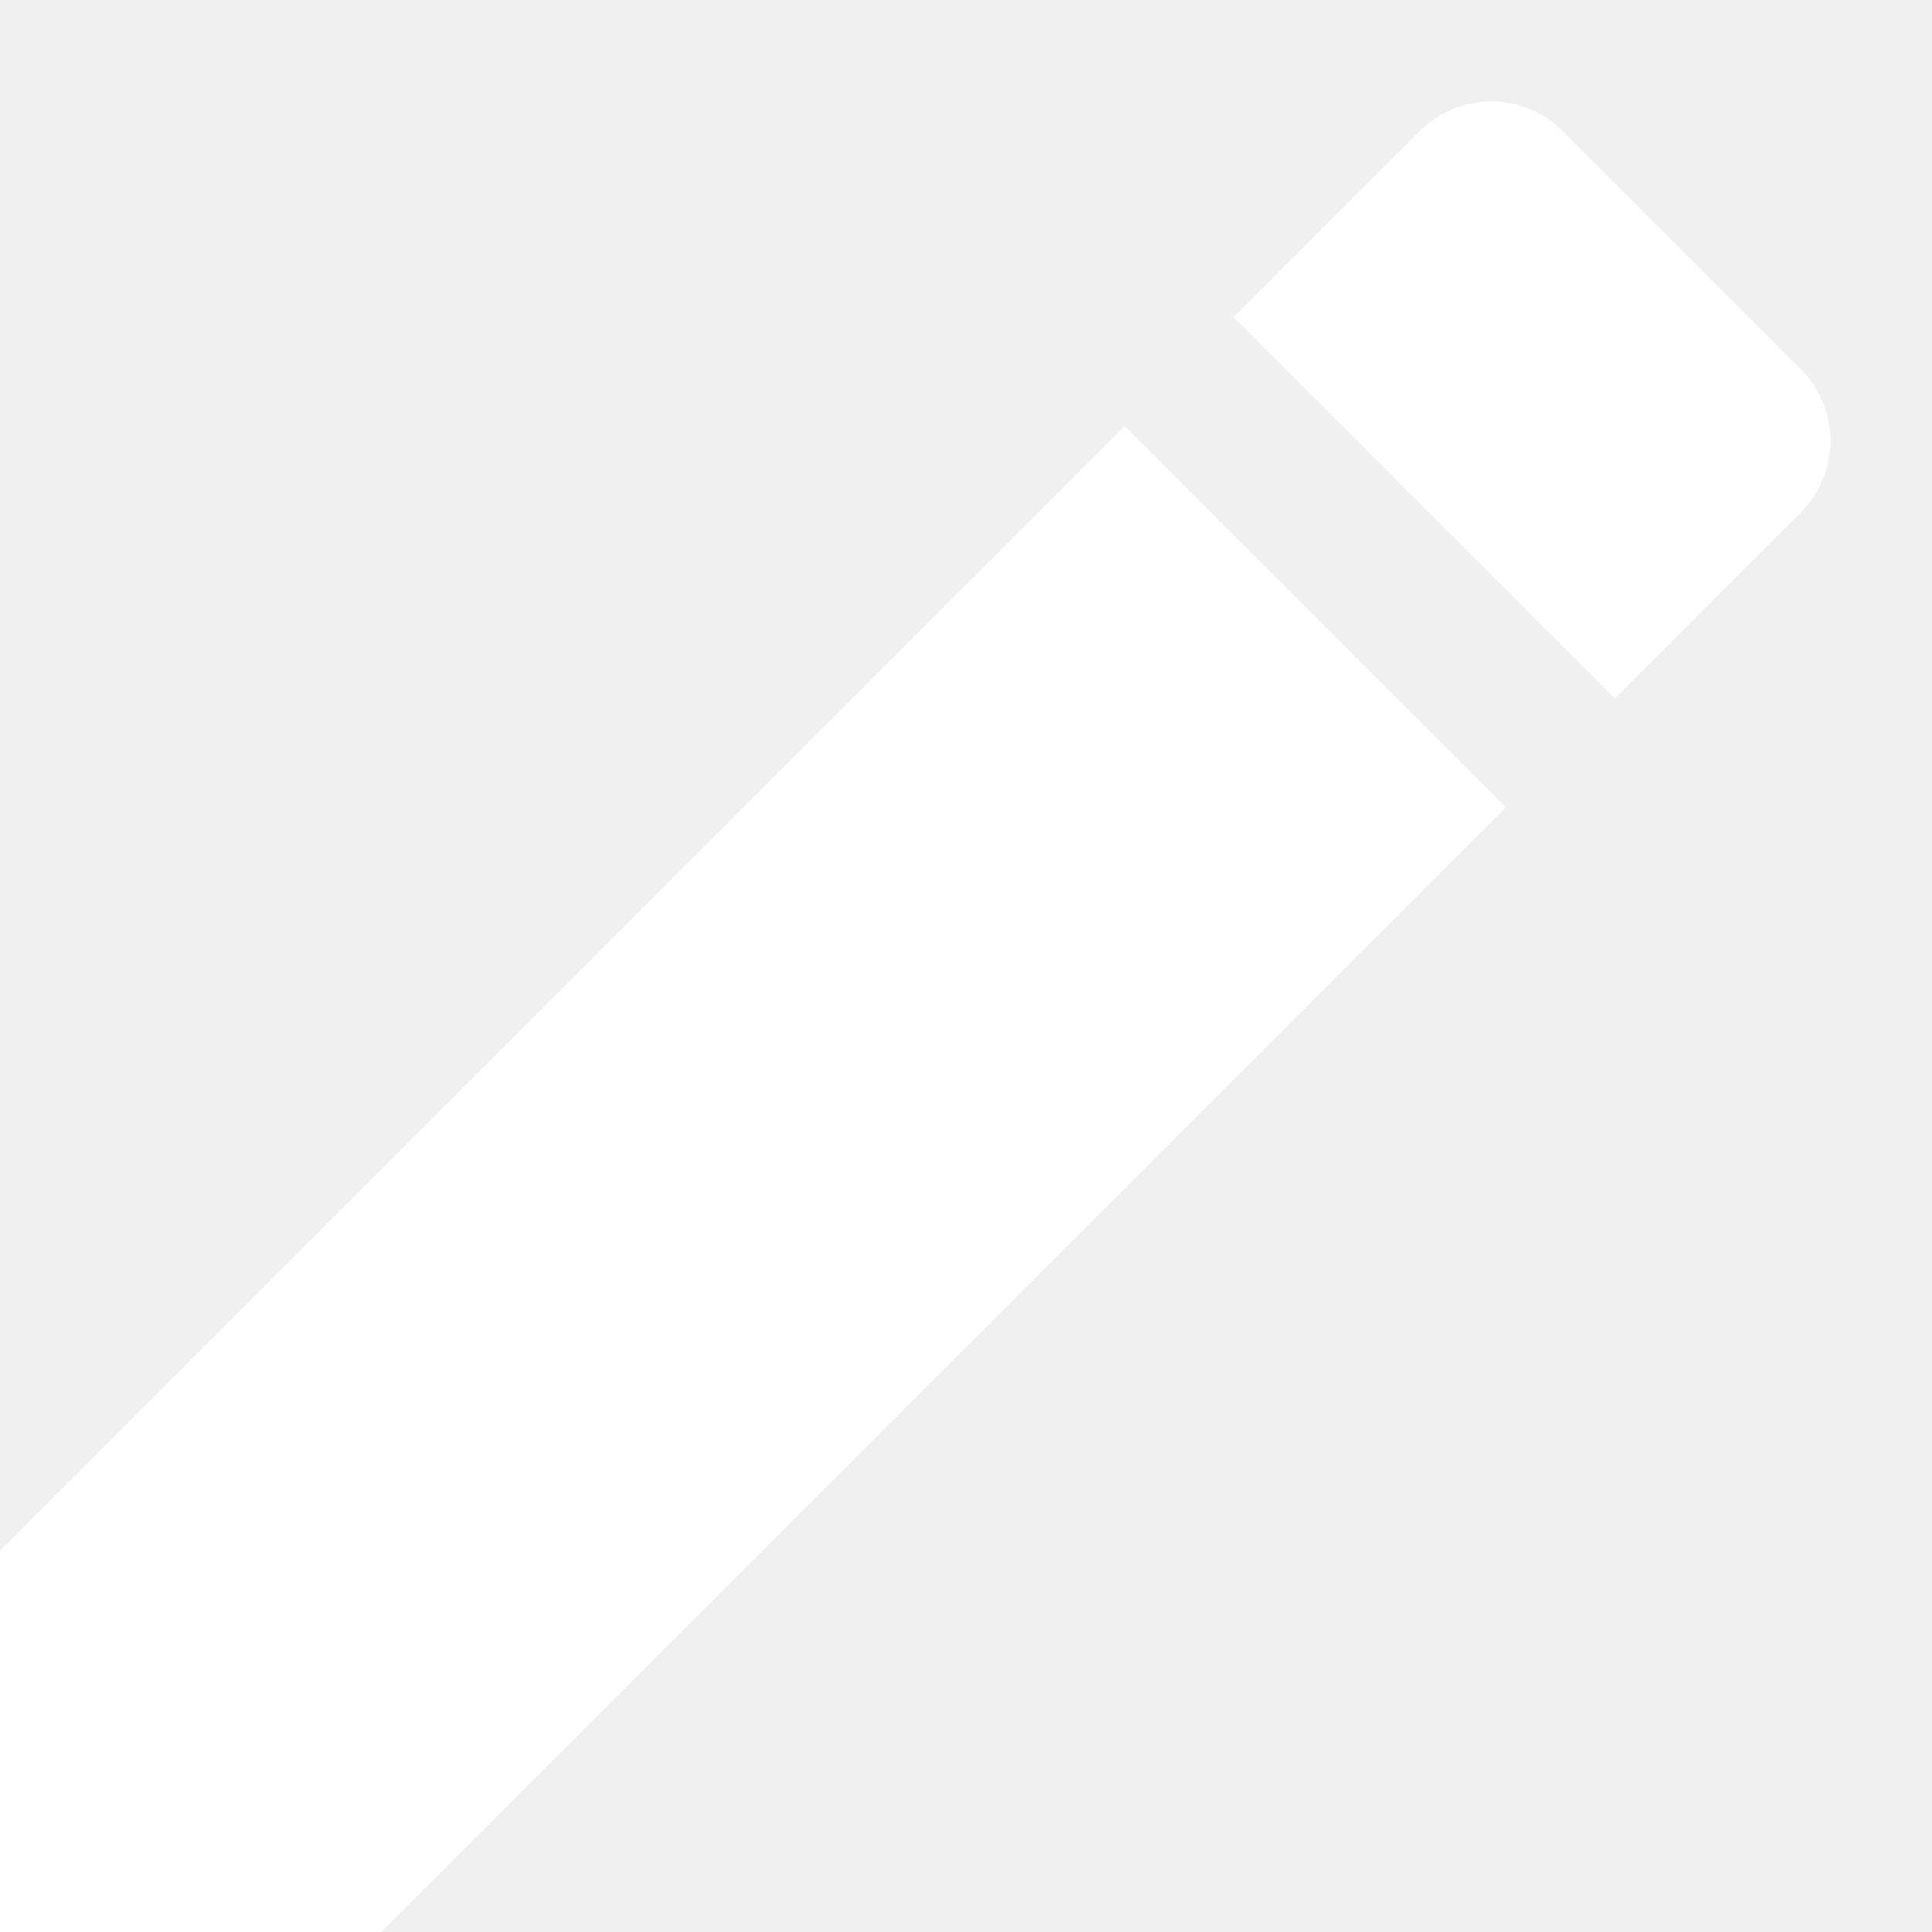
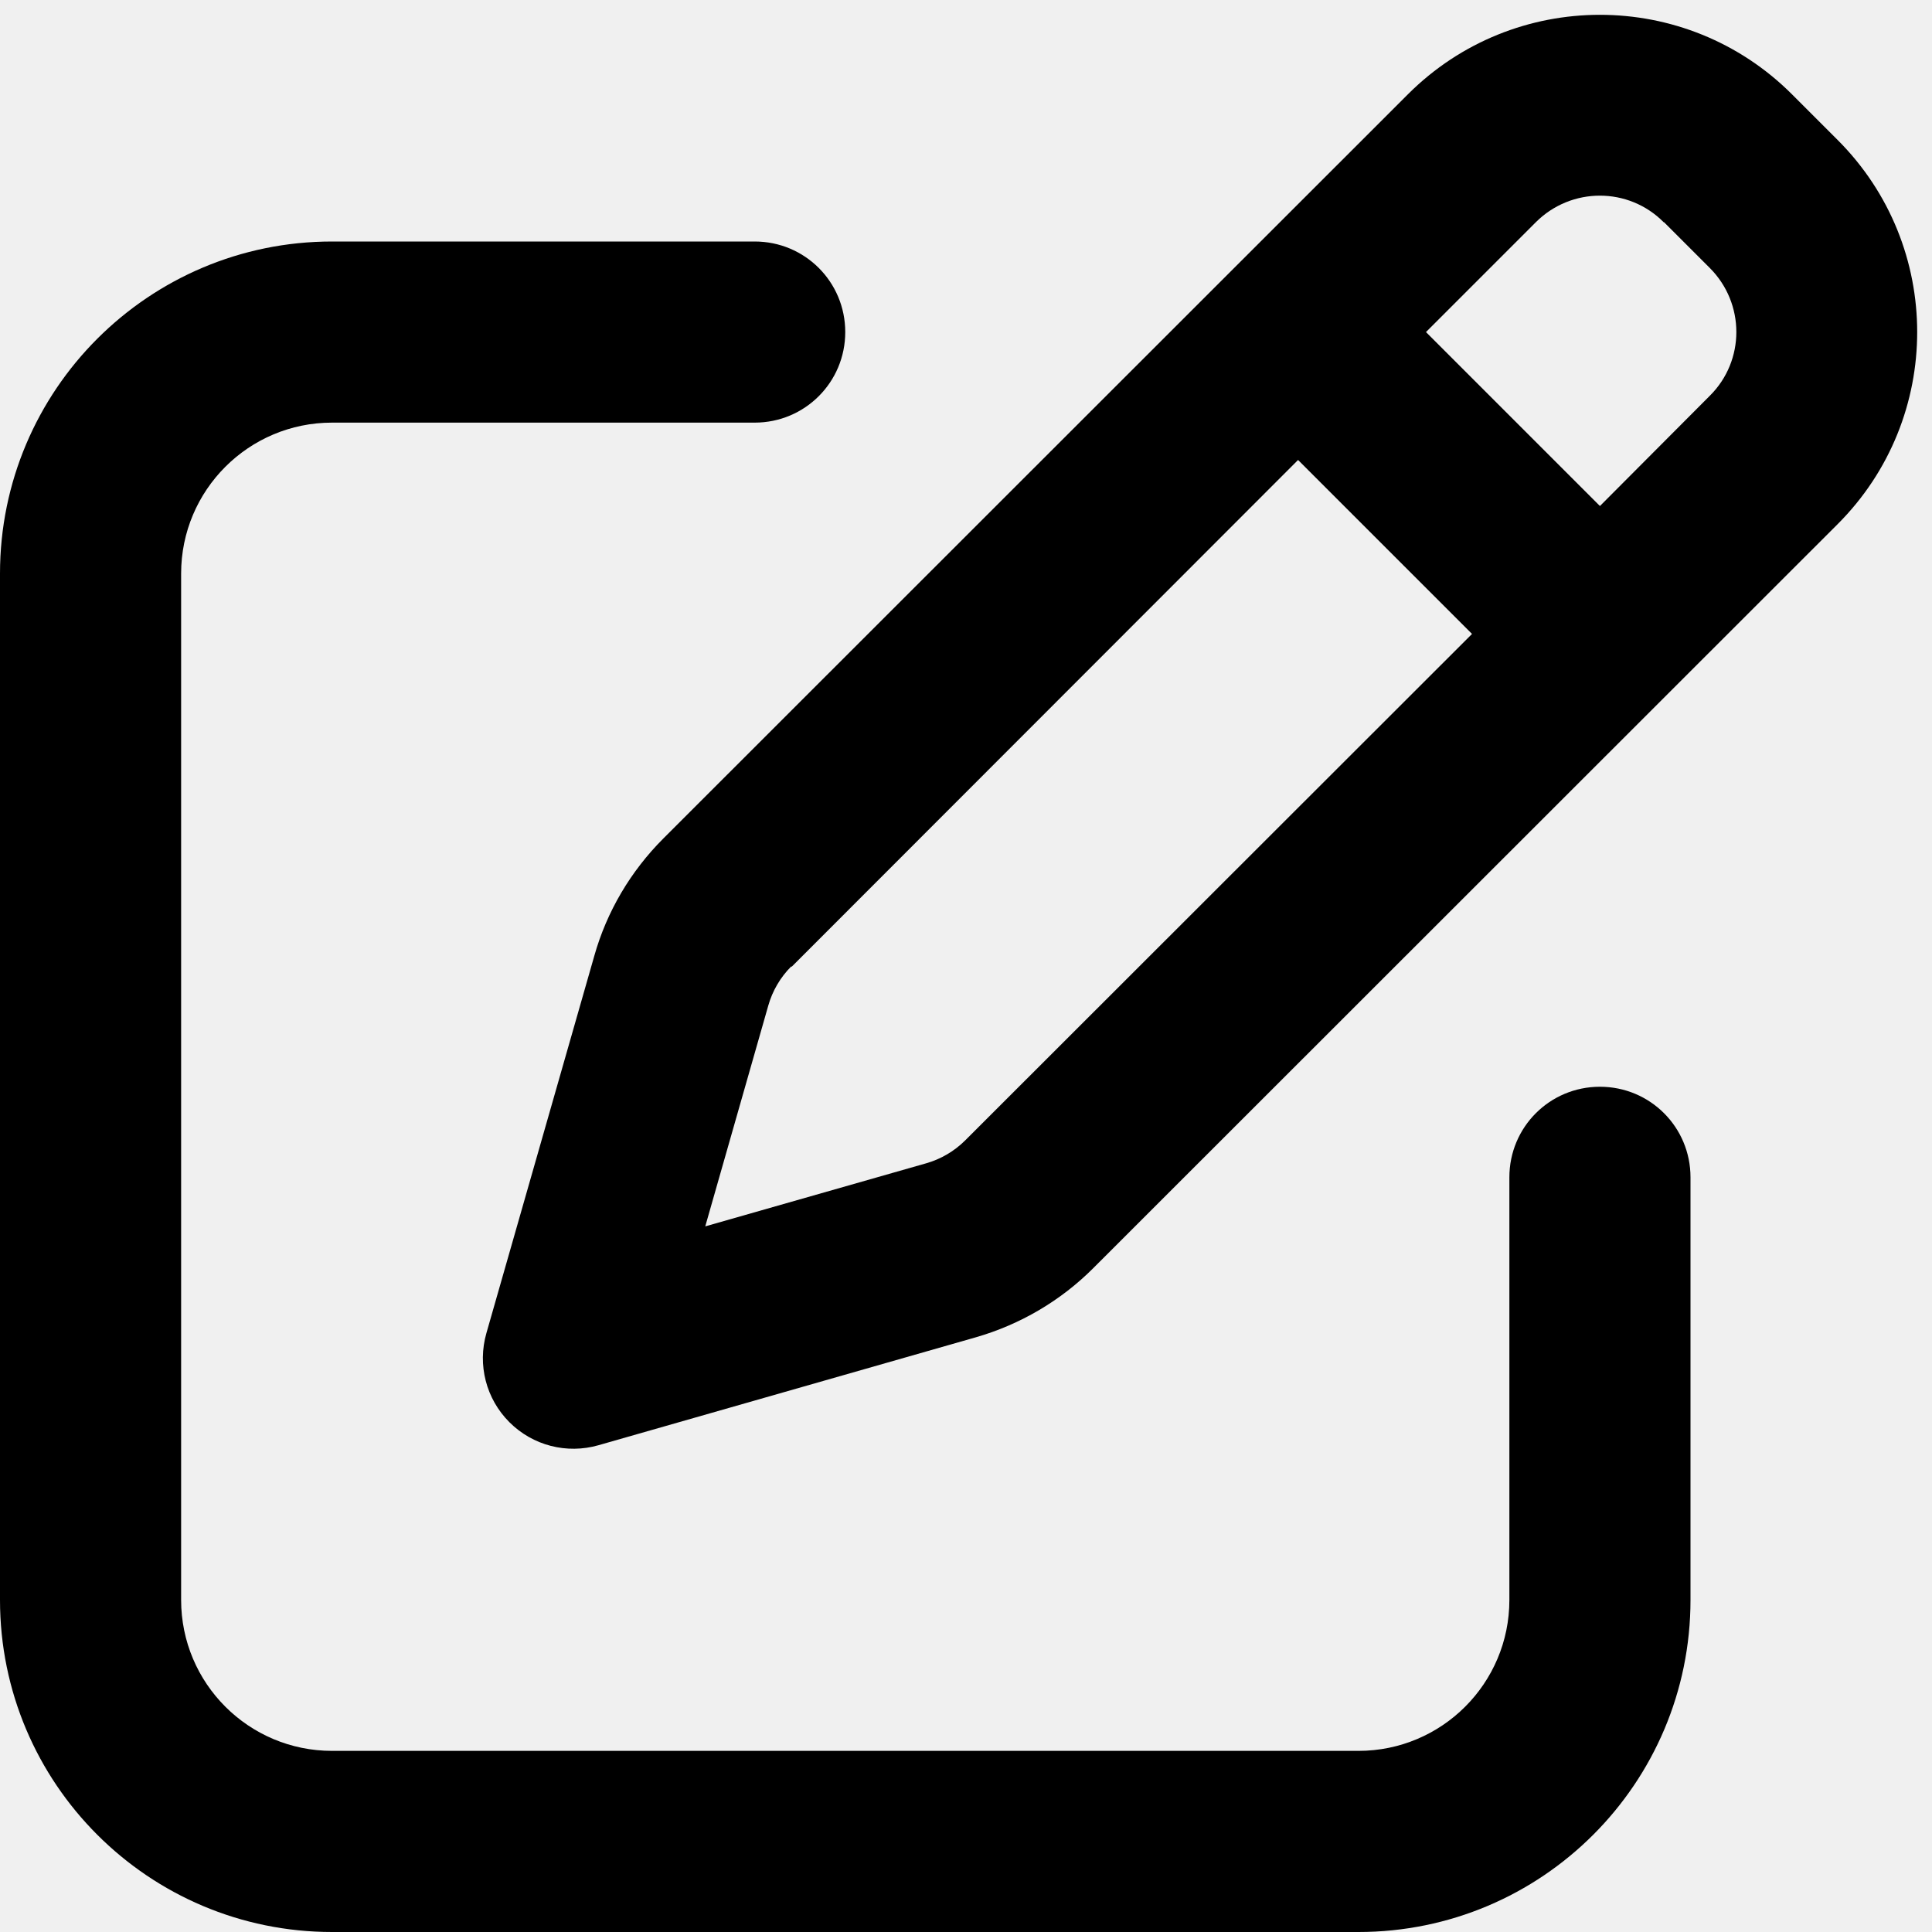
- <svg xmlns="http://www.w3.org/2000/svg" width="19" height="19" viewBox="0 0 19 19" fill="none">
-   <path d="M0 15.25V19H3.75L14.81 7.94L11.06 4.19L0 15.25ZM17.71 5.04C18.1 4.65 18.1 4.02 17.71 3.63L15.37 1.29C14.98 0.9 14.35 0.9 13.96 1.29L12.13 3.12L15.88 6.87L17.71 5.04Z" fill="white" />
+ <svg xmlns="http://www.w3.org/2000/svg" height="1em" viewBox="0 0 512 512">
+   <style>svg{fill:#000000}</style>
+   <path d="M441 58.9L453.1 71c9.4 9.4 9.4 24.6 0 33.9L424 134.1 377.9 88 407 58.9c9.4-9.4 24.6-9.4 33.9 0zM209.8 256.2L344 121.9 390.1 168 255.8 302.2c-2.9 2.9-6.5 5-10.4 6.1l-58.5 16.7 16.7-58.5c1.1-3.9 3.2-7.5 6.1-10.4zM373.1 25L175.8 222.2c-8.7 8.7-15 19.4-18.3 31.1l-28.6 100c-2.4 8.4-.1 17.4 6.1 23.6s15.2 8.5 23.6 6.1l100-28.6c11.8-3.4 22.5-9.7 31.1-18.3L487 138.9c28.1-28.1 28.1-73.7 0-101.8L474.9 25C446.8-3.1 401.2-3.1 373.1 25zM88 64C39.4 64 0 103.4 0 152V424c0 48.6 39.4 88 88 88H360c48.6 0 88-39.4 88-88V312c0-13.3-10.7-24-24-24s-24 10.7-24 24V424c0 22.1-17.9 40-40 40H88c-22.1 0-40-17.9-40-40V152c0-22.1 17.9-40 40-40H200c13.3 0 24-10.7 24-24s-10.7-24-24-24H88z" />
</svg>
